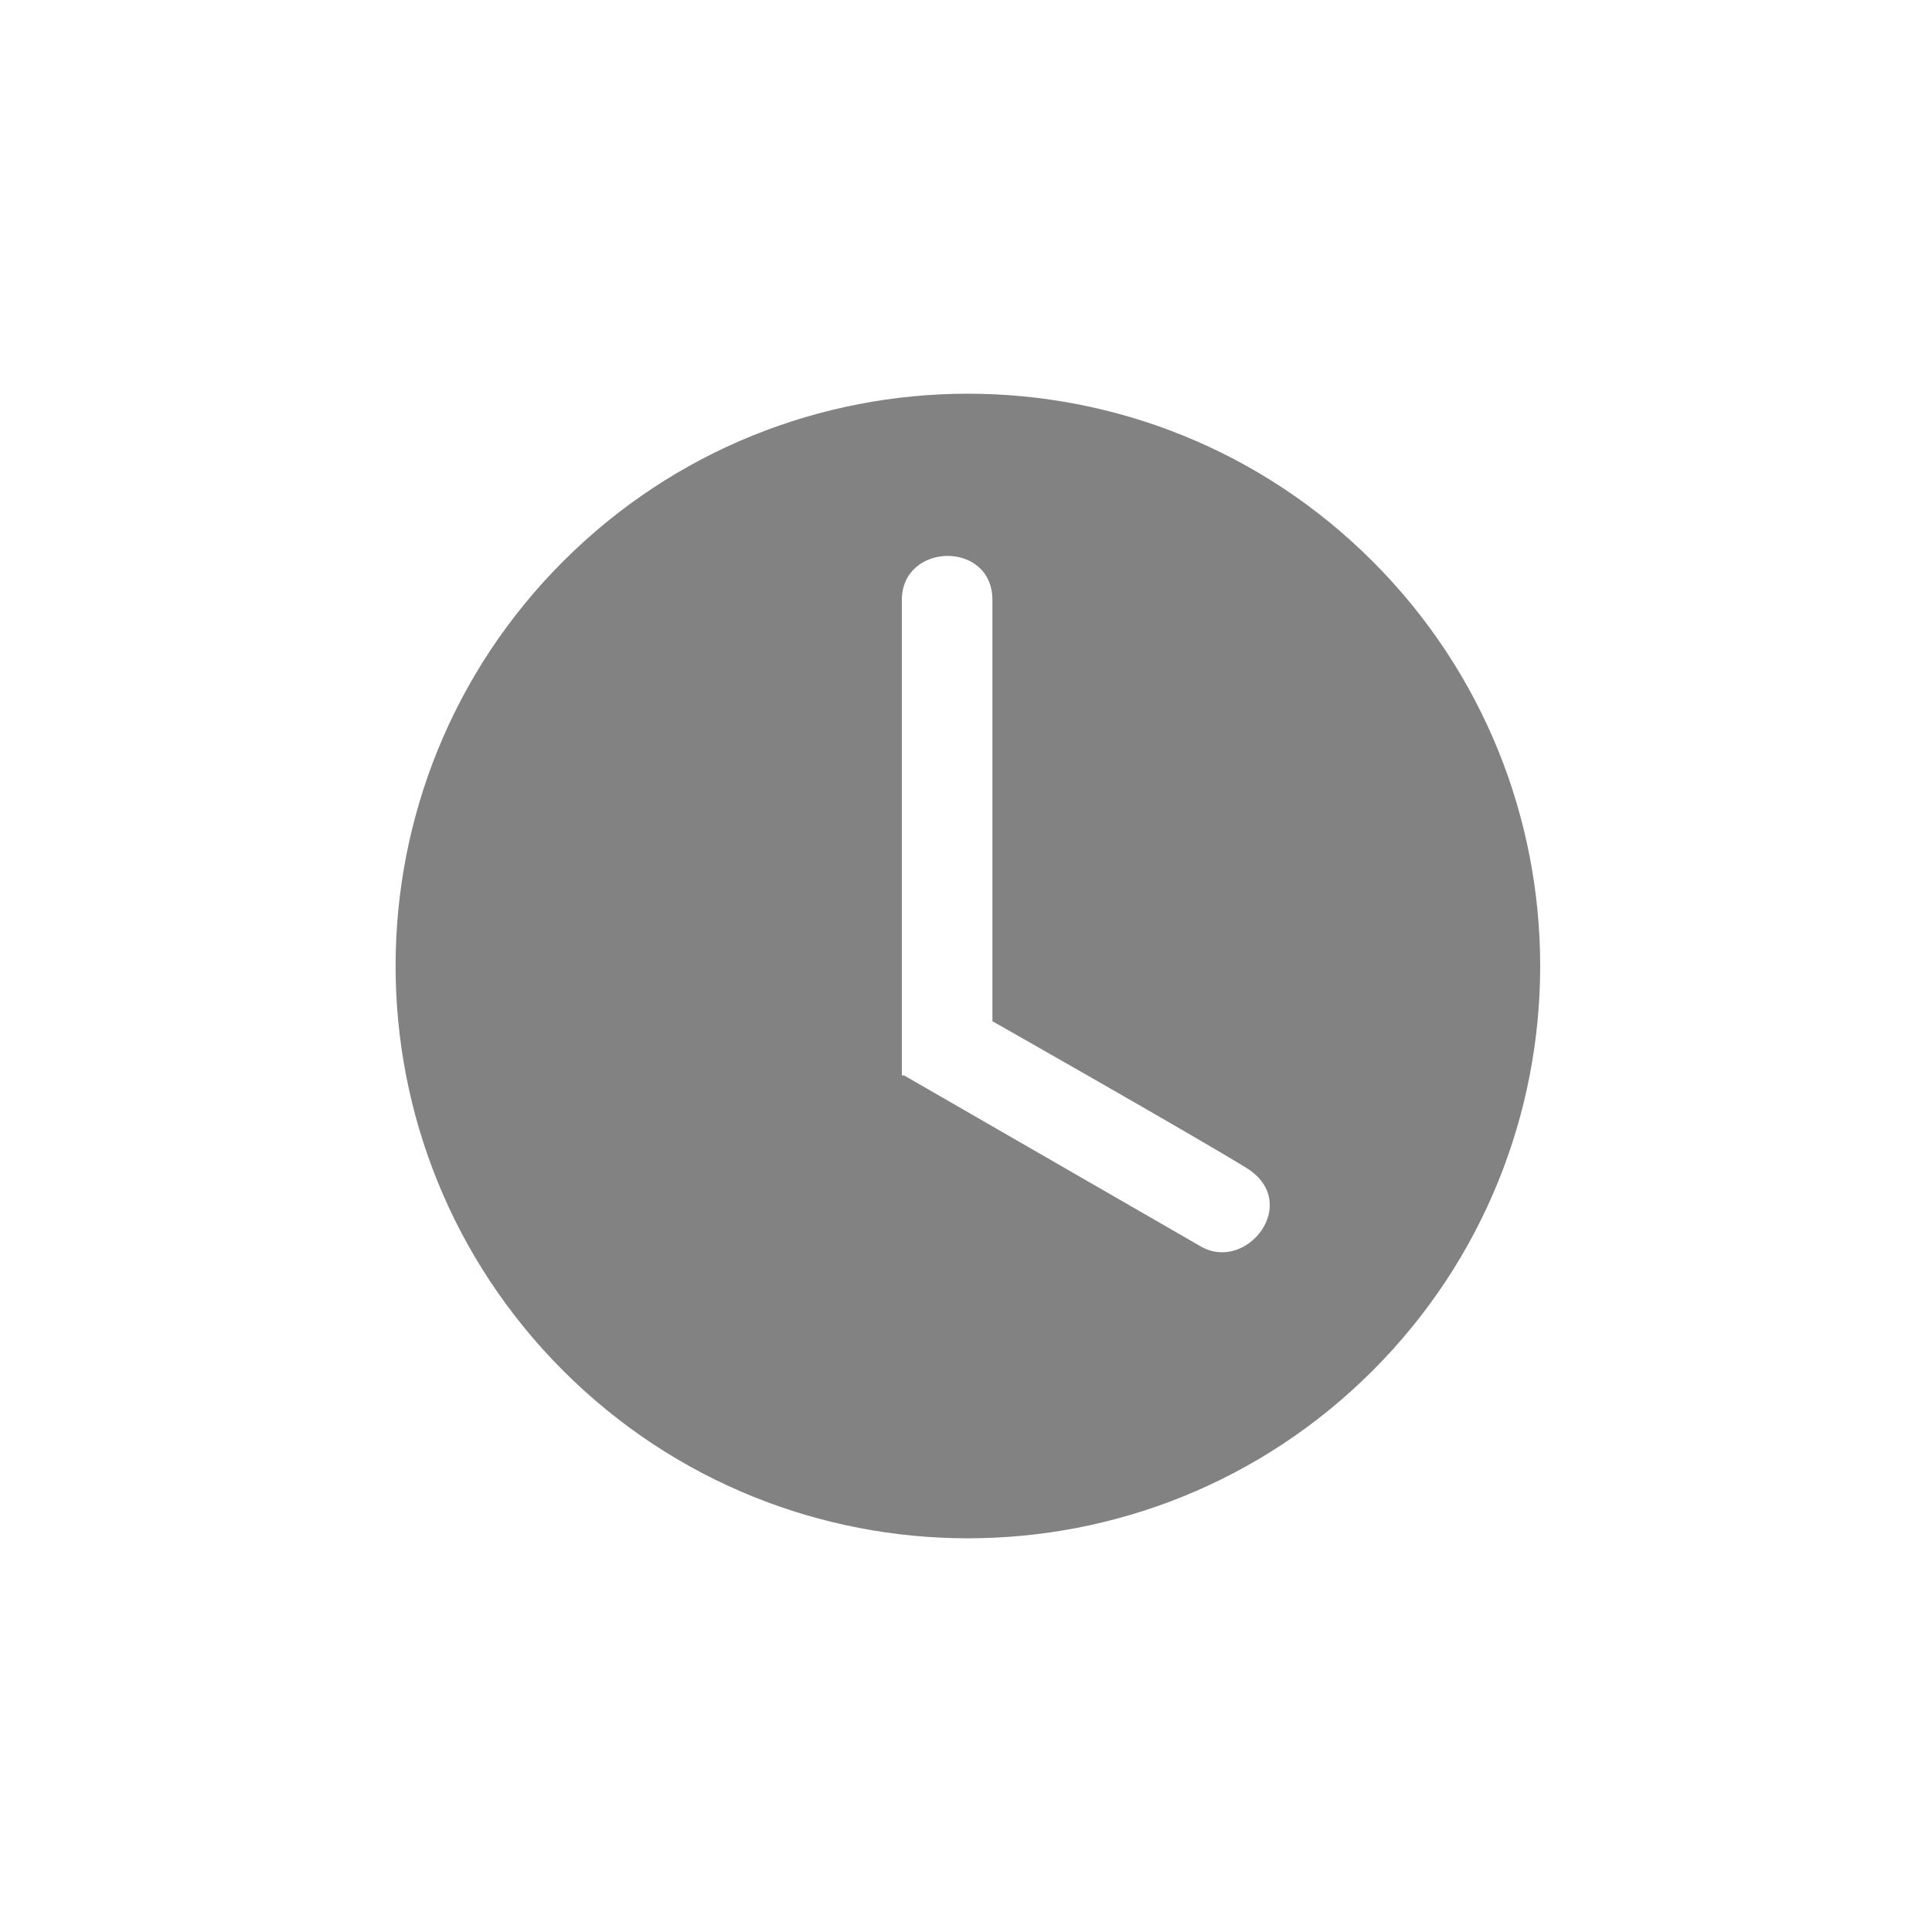
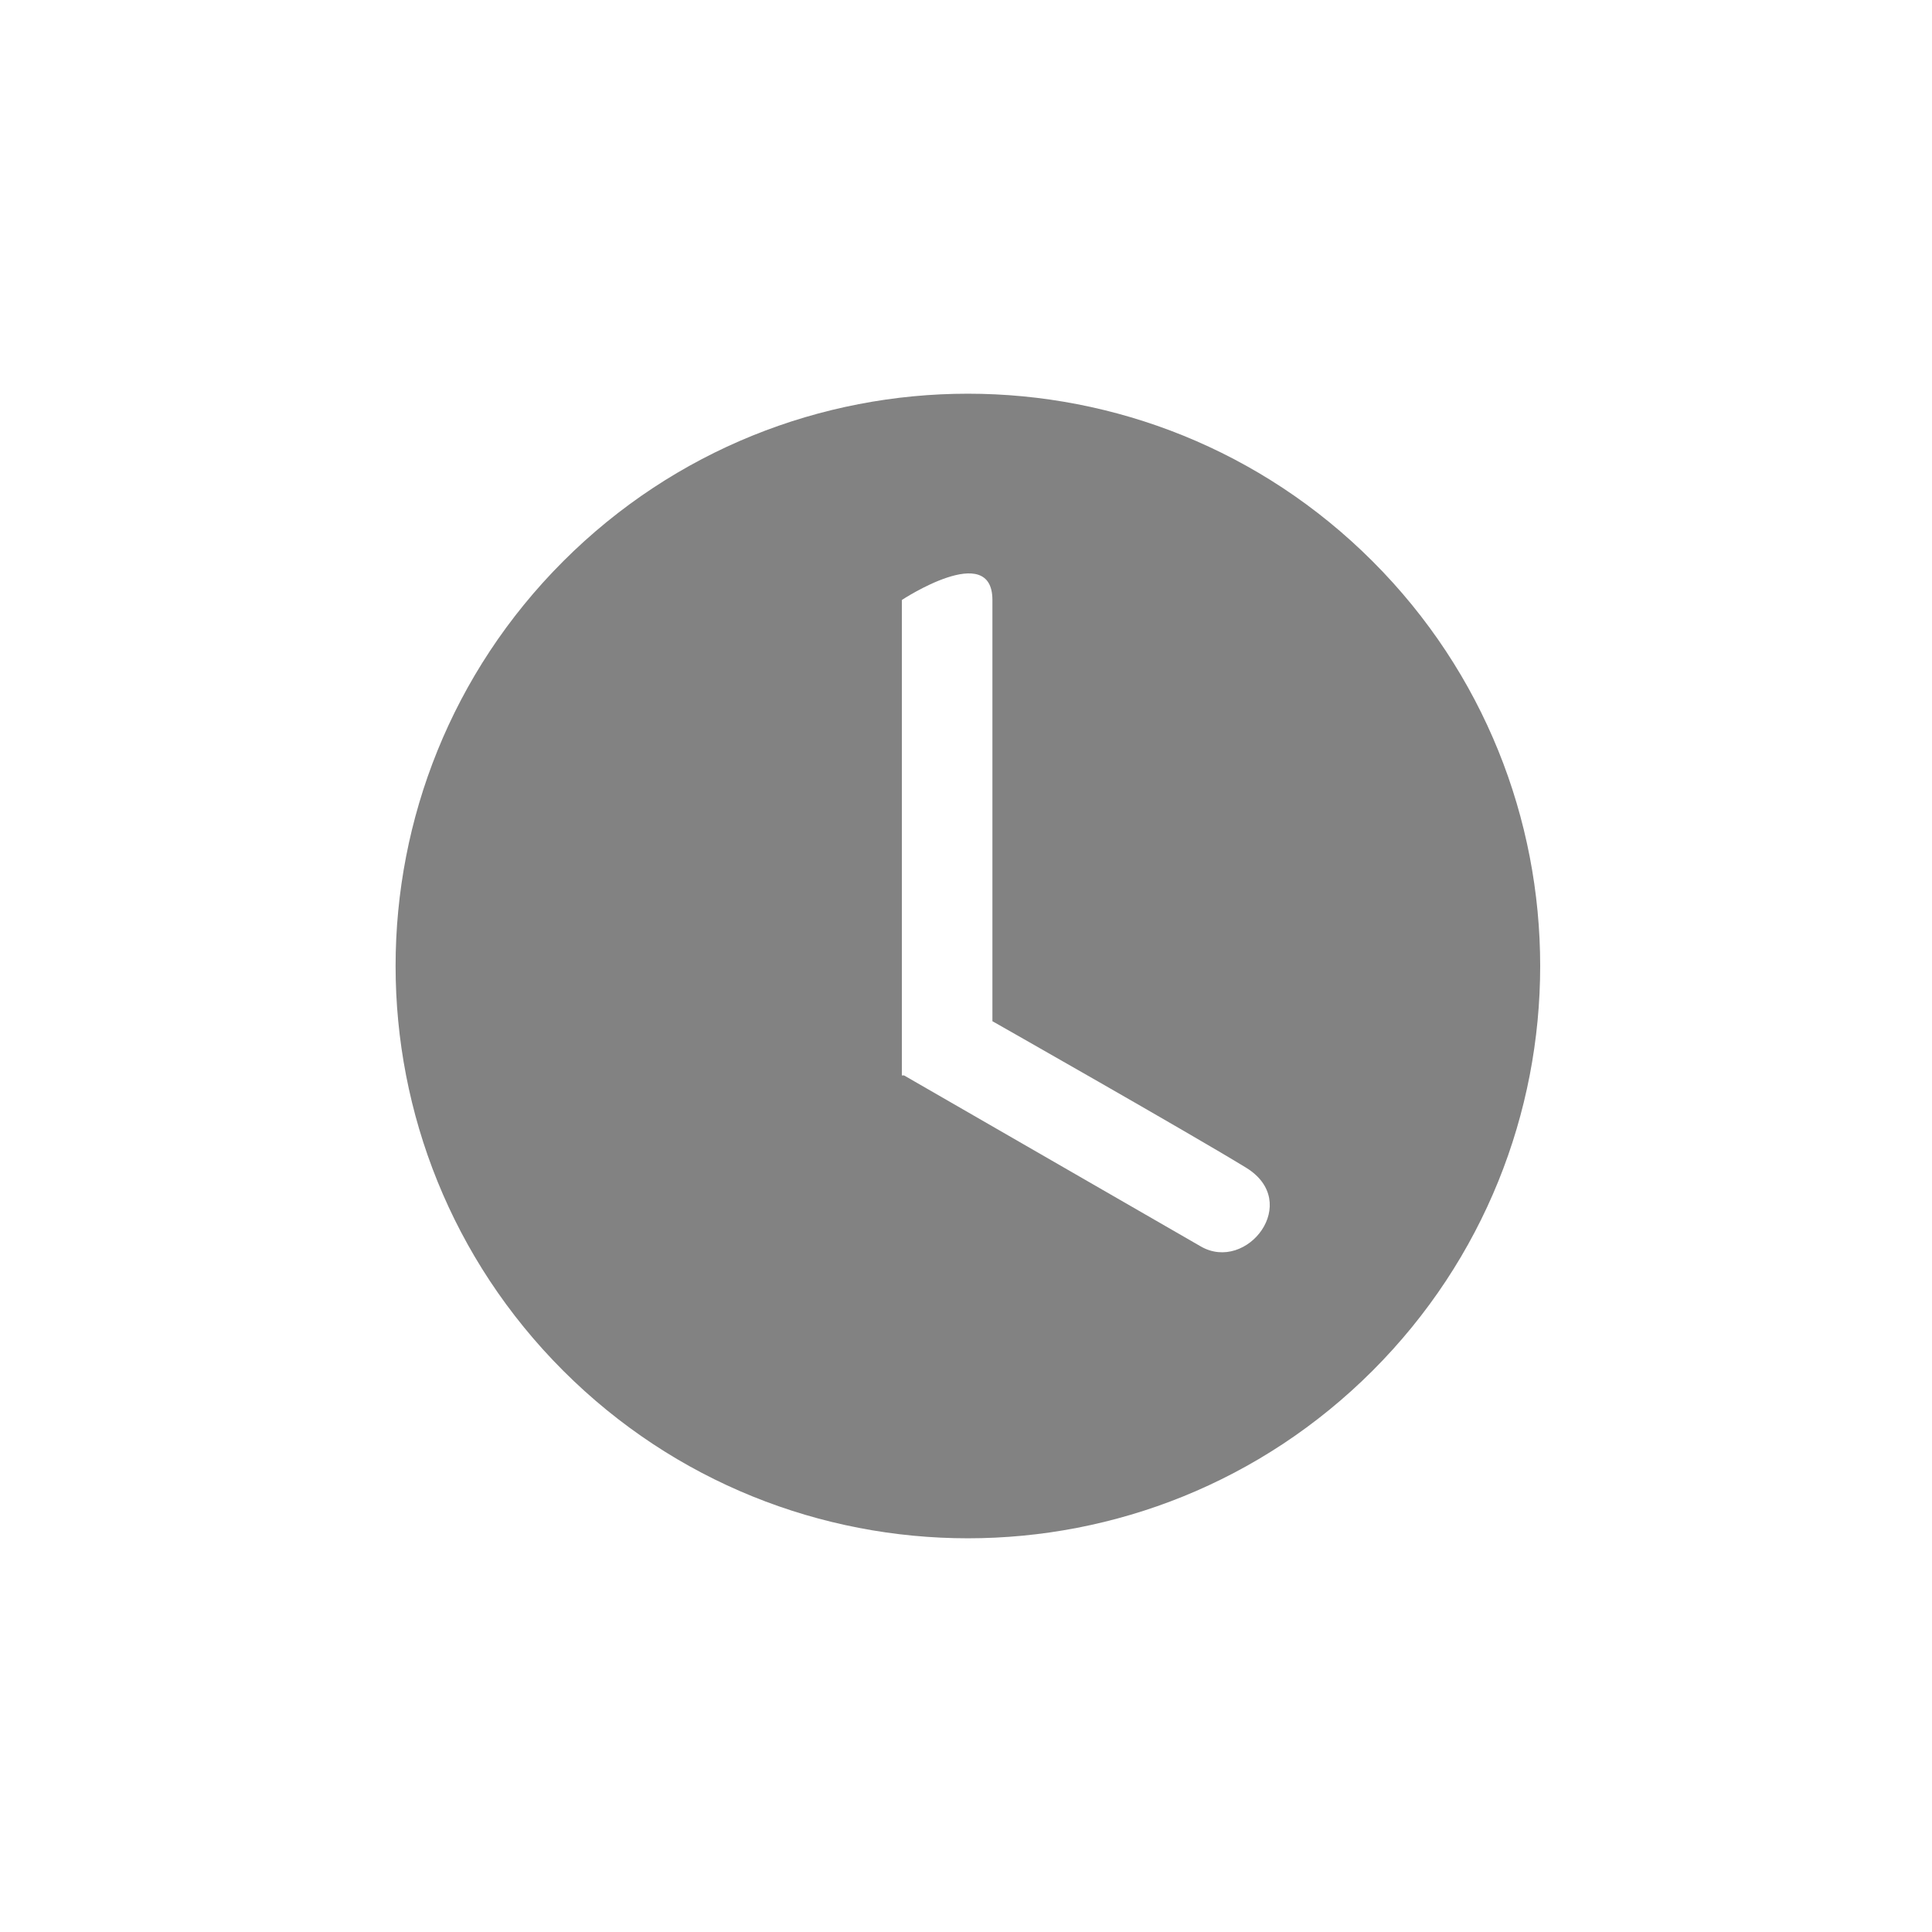
- <svg xmlns="http://www.w3.org/2000/svg" enable-background="new 0 0 512 512" height="512px" id="Layer_1" version="1.1" viewBox="0 0 512 512" width="512px" xml:space="preserve">
+ <svg xmlns="http://www.w3.org/2000/svg" id="Layer_1" xml:space="preserve" height="512px" viewBox="0 0 512 512" width="512px" version="1.1" enable-background="new 0 0 512 512">
  <g id="Layer_2">
-     <path d="M363.75,148.75c-59.23-59.22-155.27-59.22-214.5,0c-59.22,59.23-59.22,155.27,0,214.5   c59.23,59.22,155.27,59.22,214.5,0C422.97,304.02,422.97,207.98,363.75,148.75z M318.21,330.31   C305.96,323.24,239.59,285,239.59,285H239c0,0,0-110.71,0-126s24-15.84,24,0s0,111.63,0,111.63s52.31,29.69,67.21,38.811   C345.111,318.56,330.46,337.39,318.21,330.31z" fill="#828282" />
+     <path d="m363.75 148.75c-59.23-59.22-155.27-59.22-214.5 0-59.22 59.23-59.22 155.27 0 214.5 59.23 59.22 155.27 59.22 214.5 0 59.22-59.23 59.22-155.27 0-214.5zm-45.54 181.56c-12.25-7.07-78.62-45.31-78.62-45.31h-0.59v-126s24-15.84 24 0 0 111.63 0 111.63 52.31 29.69 67.21 38.811c14.9 9.12 0.25 27.95-12 20.87z" fill="#828282" />
  </g>
-   <g id="Layer_7">
-     <g id="Layer_9" />
-   </g>
+   <g id="Layer_7" />
</svg>
